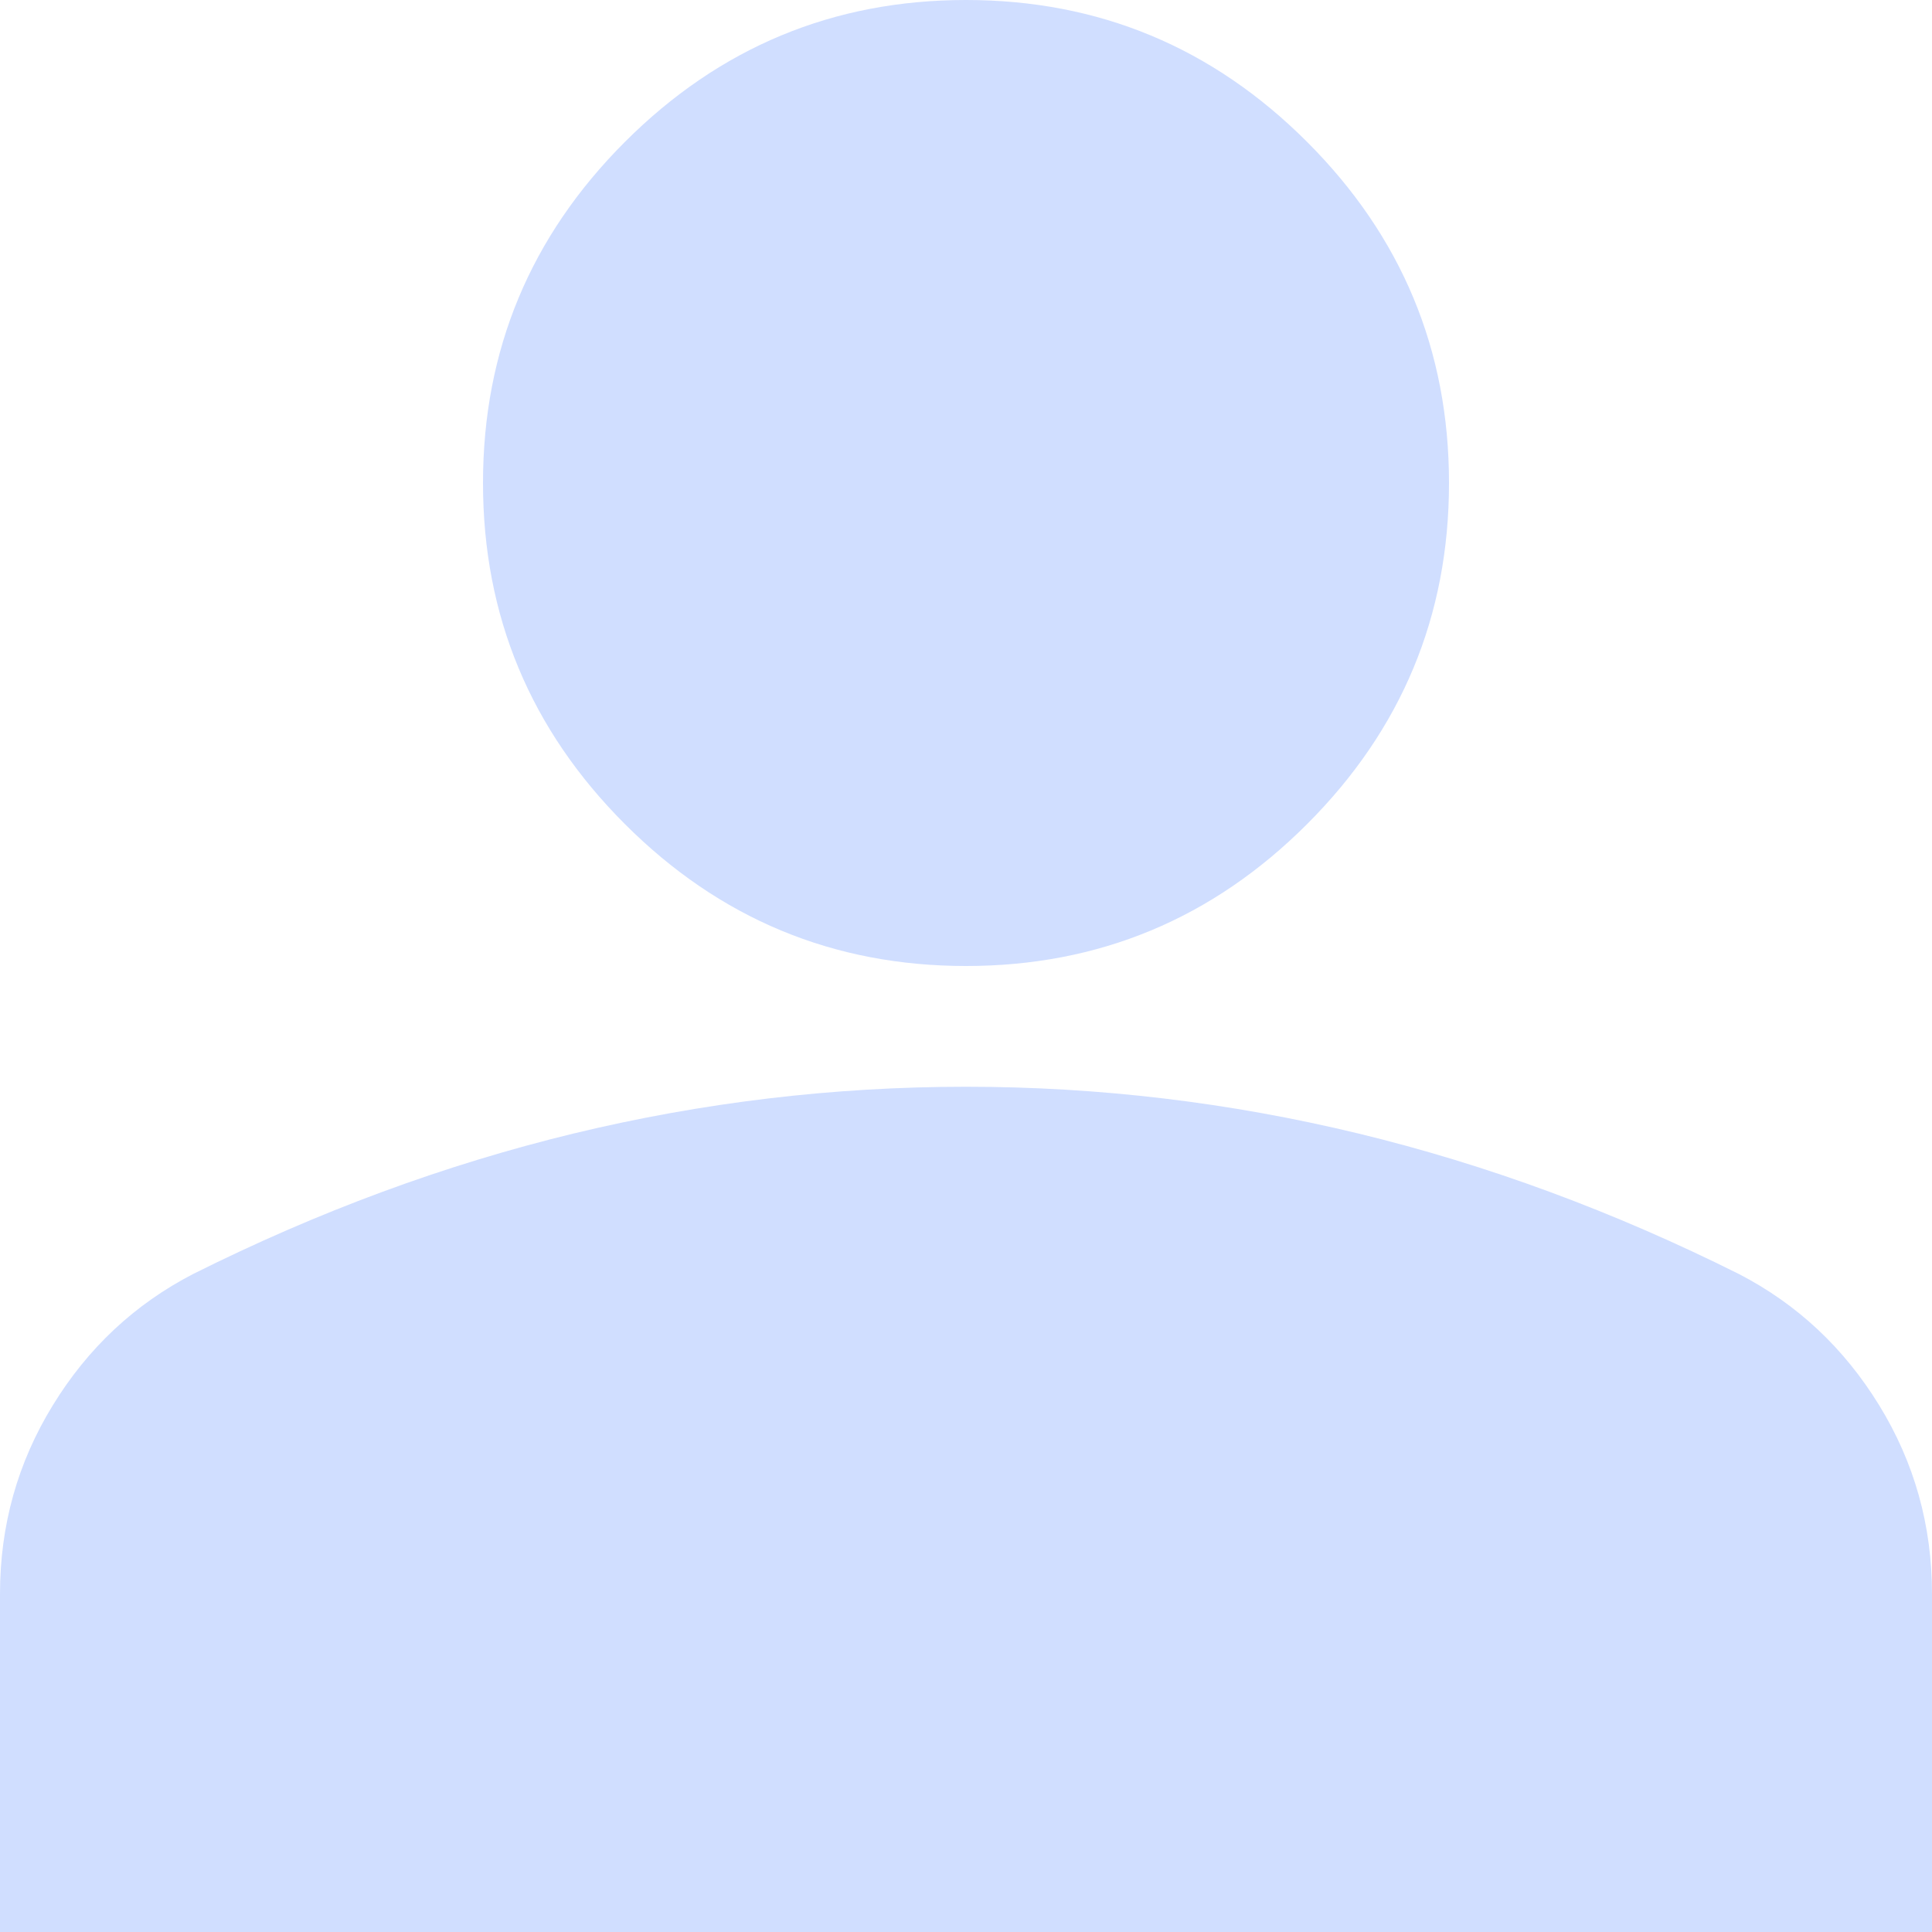
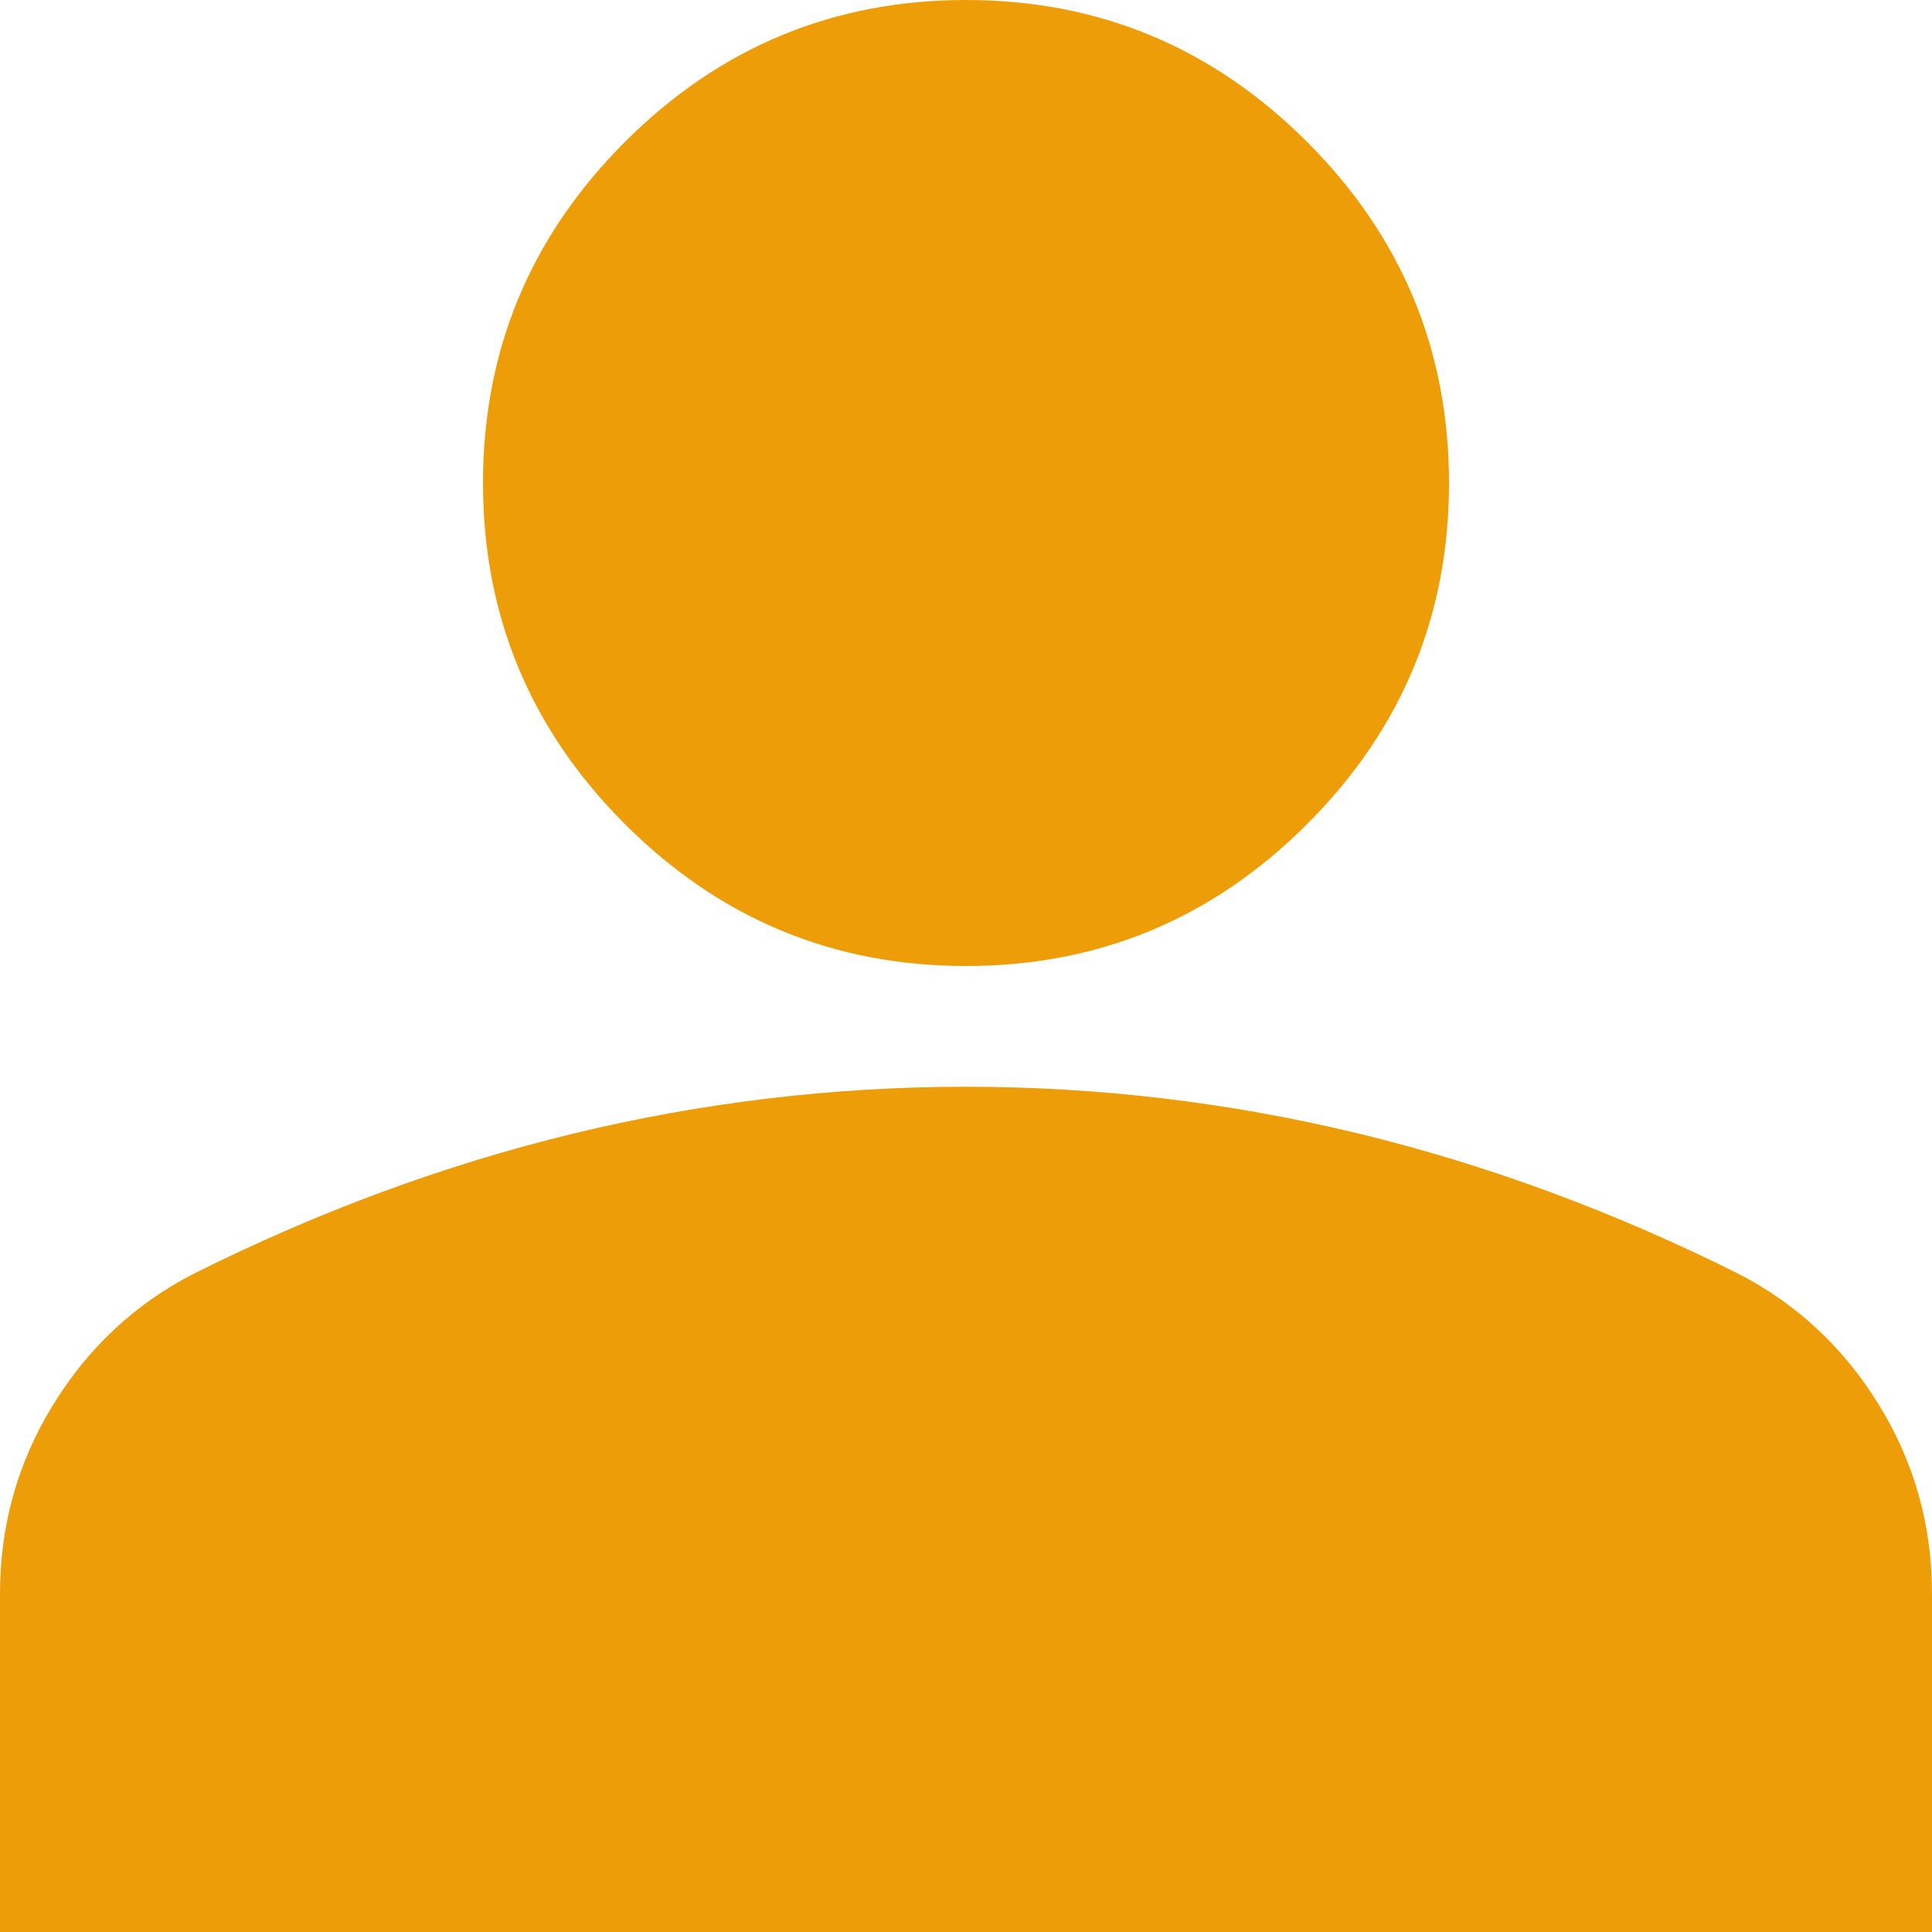
<svg xmlns="http://www.w3.org/2000/svg" width="20" height="20" viewBox="0 0 20 20" fill="none">
-   <path d="M10 10C8.625 10 7.448 9.51 6.469 8.531C5.49 7.552 5 6.375 5 5C5 3.625 5.49 2.448 6.469 1.469C7.448 0.49 8.625 0 10 0C11.375 0 12.552 0.49 13.531 1.469C14.51 2.448 15 3.625 15 5C15 6.375 14.51 7.552 13.531 8.531C12.552 9.51 11.375 10 10 10ZM0 20V16.5C0 15.792 0.182 15.141 0.547 14.547C0.911 13.953 1.396 13.5 2 13.188C3.292 12.542 4.604 12.057 5.938 11.734C7.271 11.412 8.625 11.25 10 11.25C11.375 11.25 12.729 11.412 14.062 11.734C15.396 12.057 16.708 12.542 18 13.188C18.604 13.5 19.088 13.953 19.453 14.547C19.818 15.141 20 15.792 20 16.5V20H0Z" fill="#D0DEFF" />
+   <path d="M10 10C8.625 10 7.448 9.51 6.469 8.531C5.49 7.552 5 6.375 5 5C5 3.625 5.49 2.448 6.469 1.469C7.448 0.49 8.625 0 10 0C11.375 0 12.552 0.49 13.531 1.469C14.51 2.448 15 3.625 15 5C15 6.375 14.51 7.552 13.531 8.531C12.552 9.51 11.375 10 10 10ZM0 20V16.5C0 15.792 0.182 15.141 0.547 14.547C0.911 13.953 1.396 13.5 2 13.188C3.292 12.542 4.604 12.057 5.938 11.734C7.271 11.412 8.625 11.25 10 11.25C11.375 11.25 12.729 11.412 14.062 11.734C15.396 12.057 16.708 12.542 18 13.188C18.604 13.5 19.088 13.953 19.453 14.547C19.818 15.141 20 15.792 20 16.5V20H0Z" fill="#EC9D07" />
</svg>
